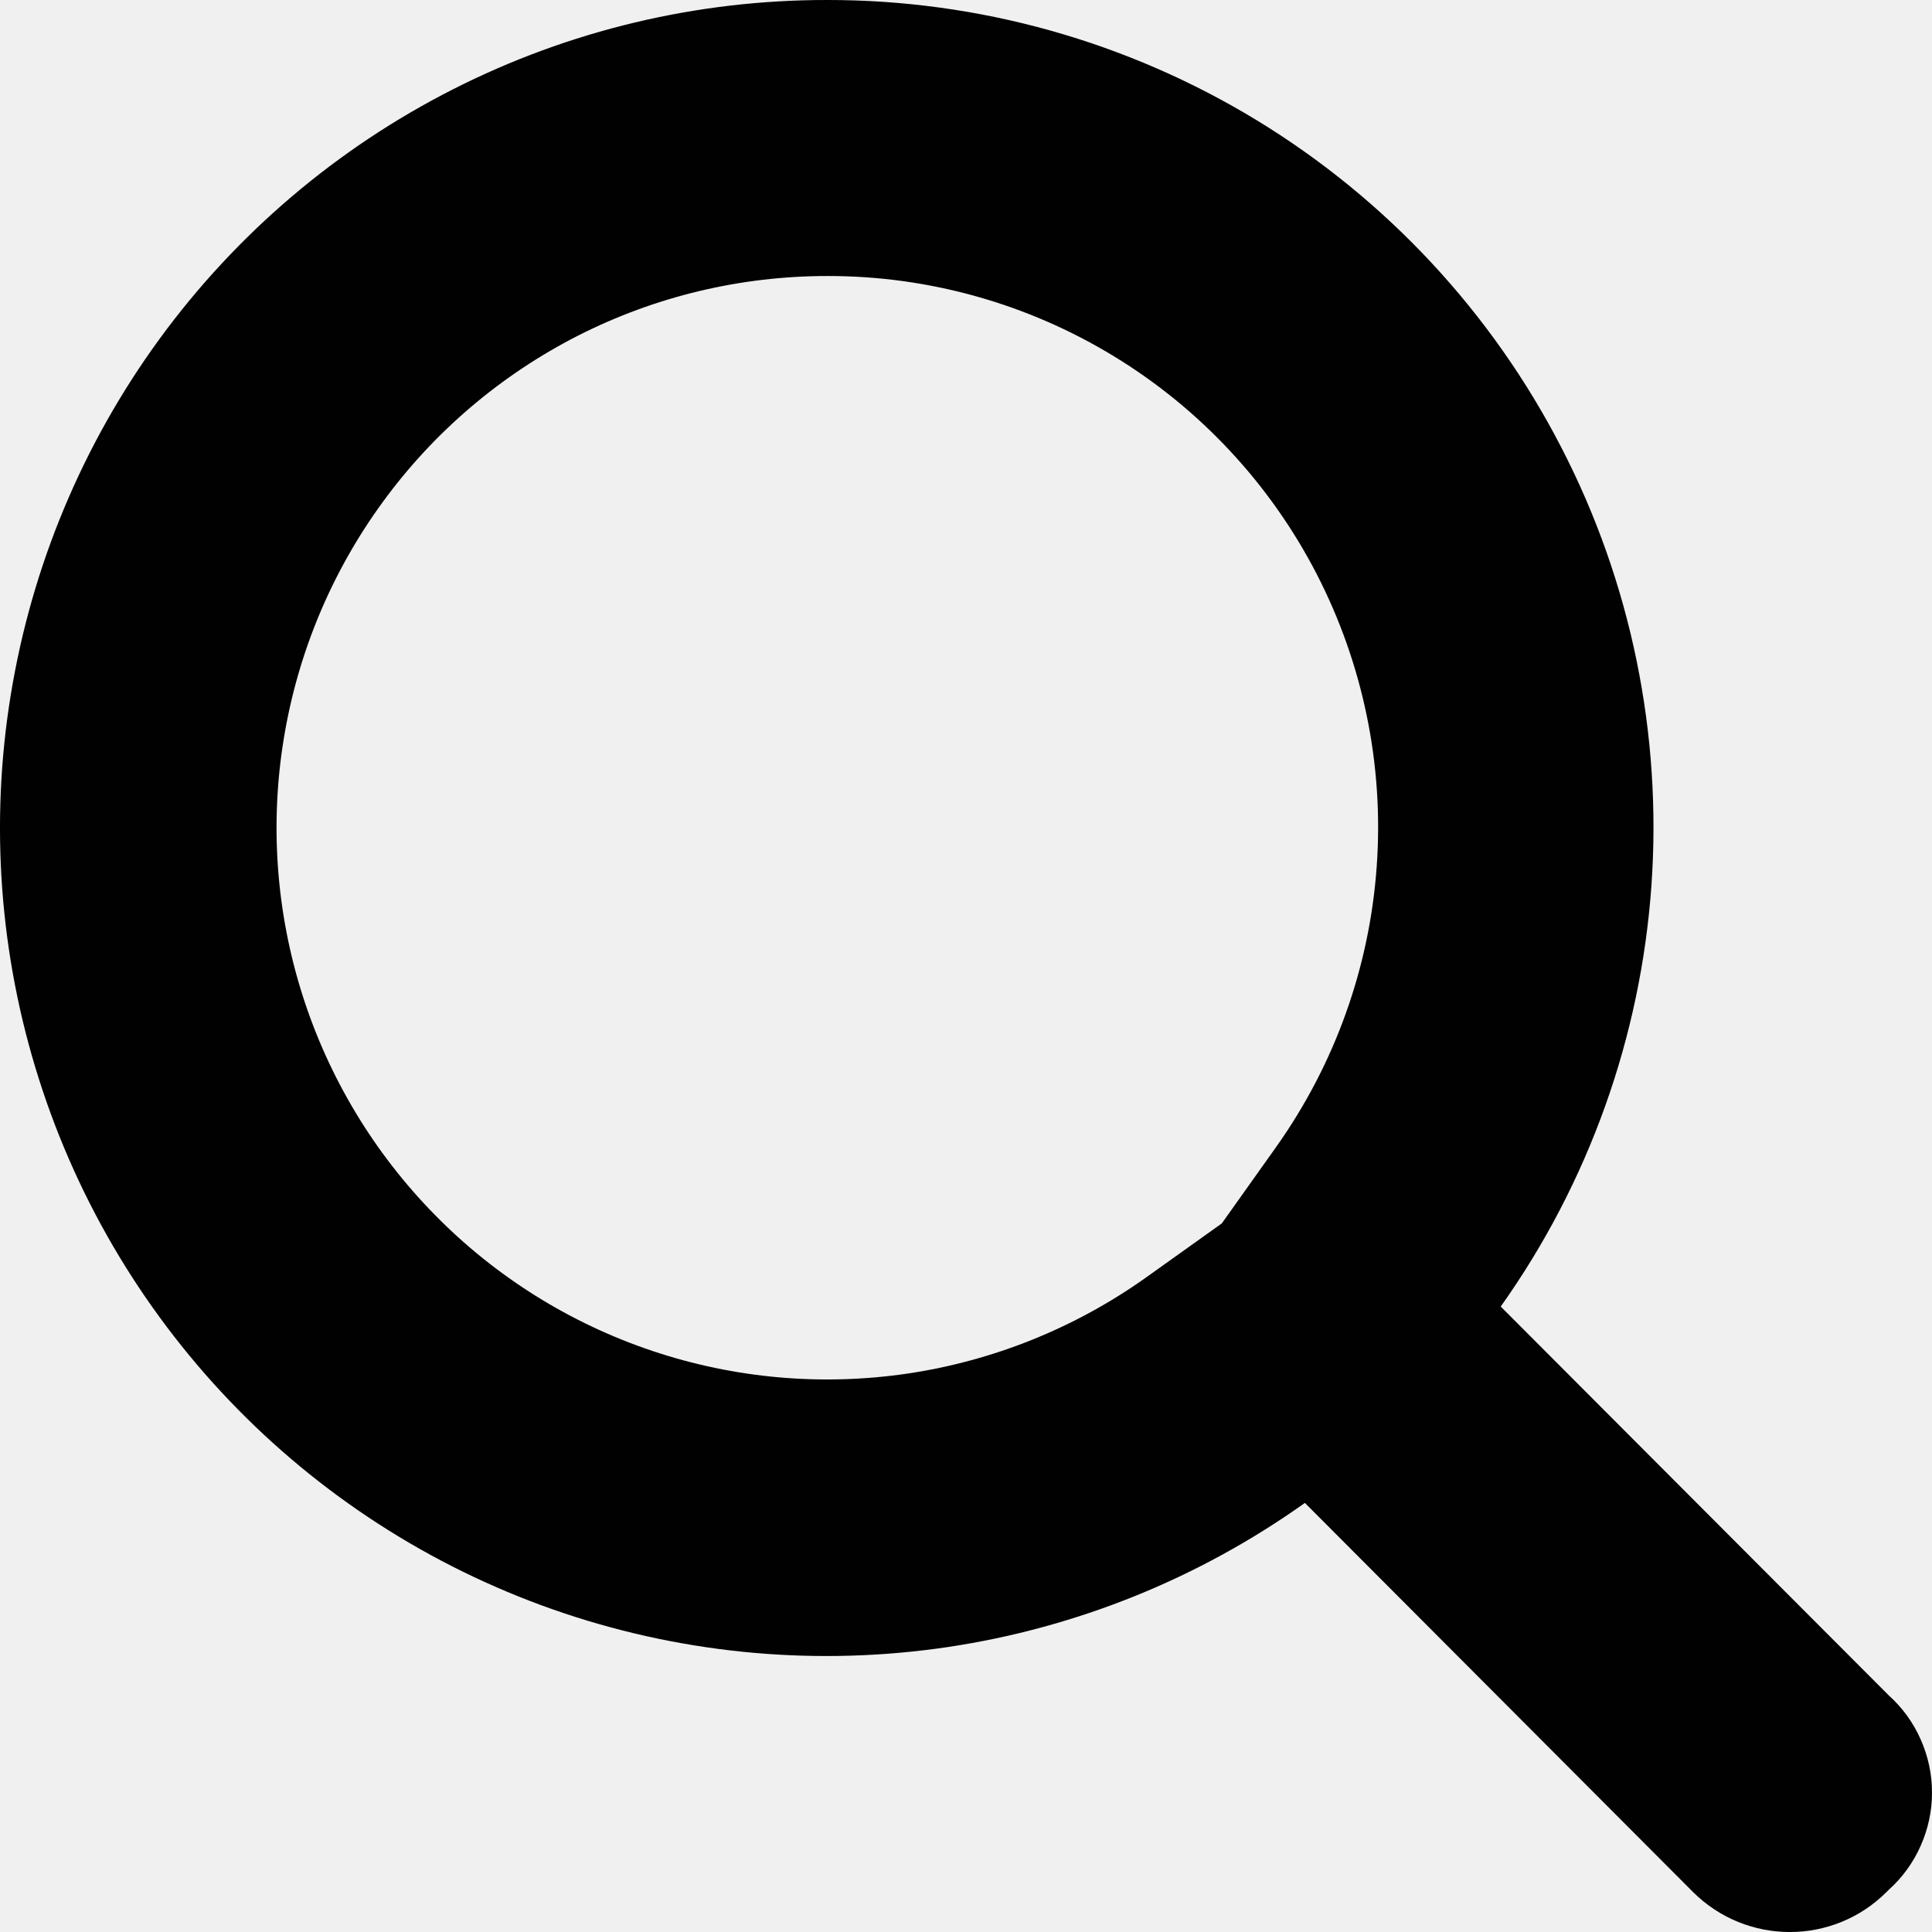
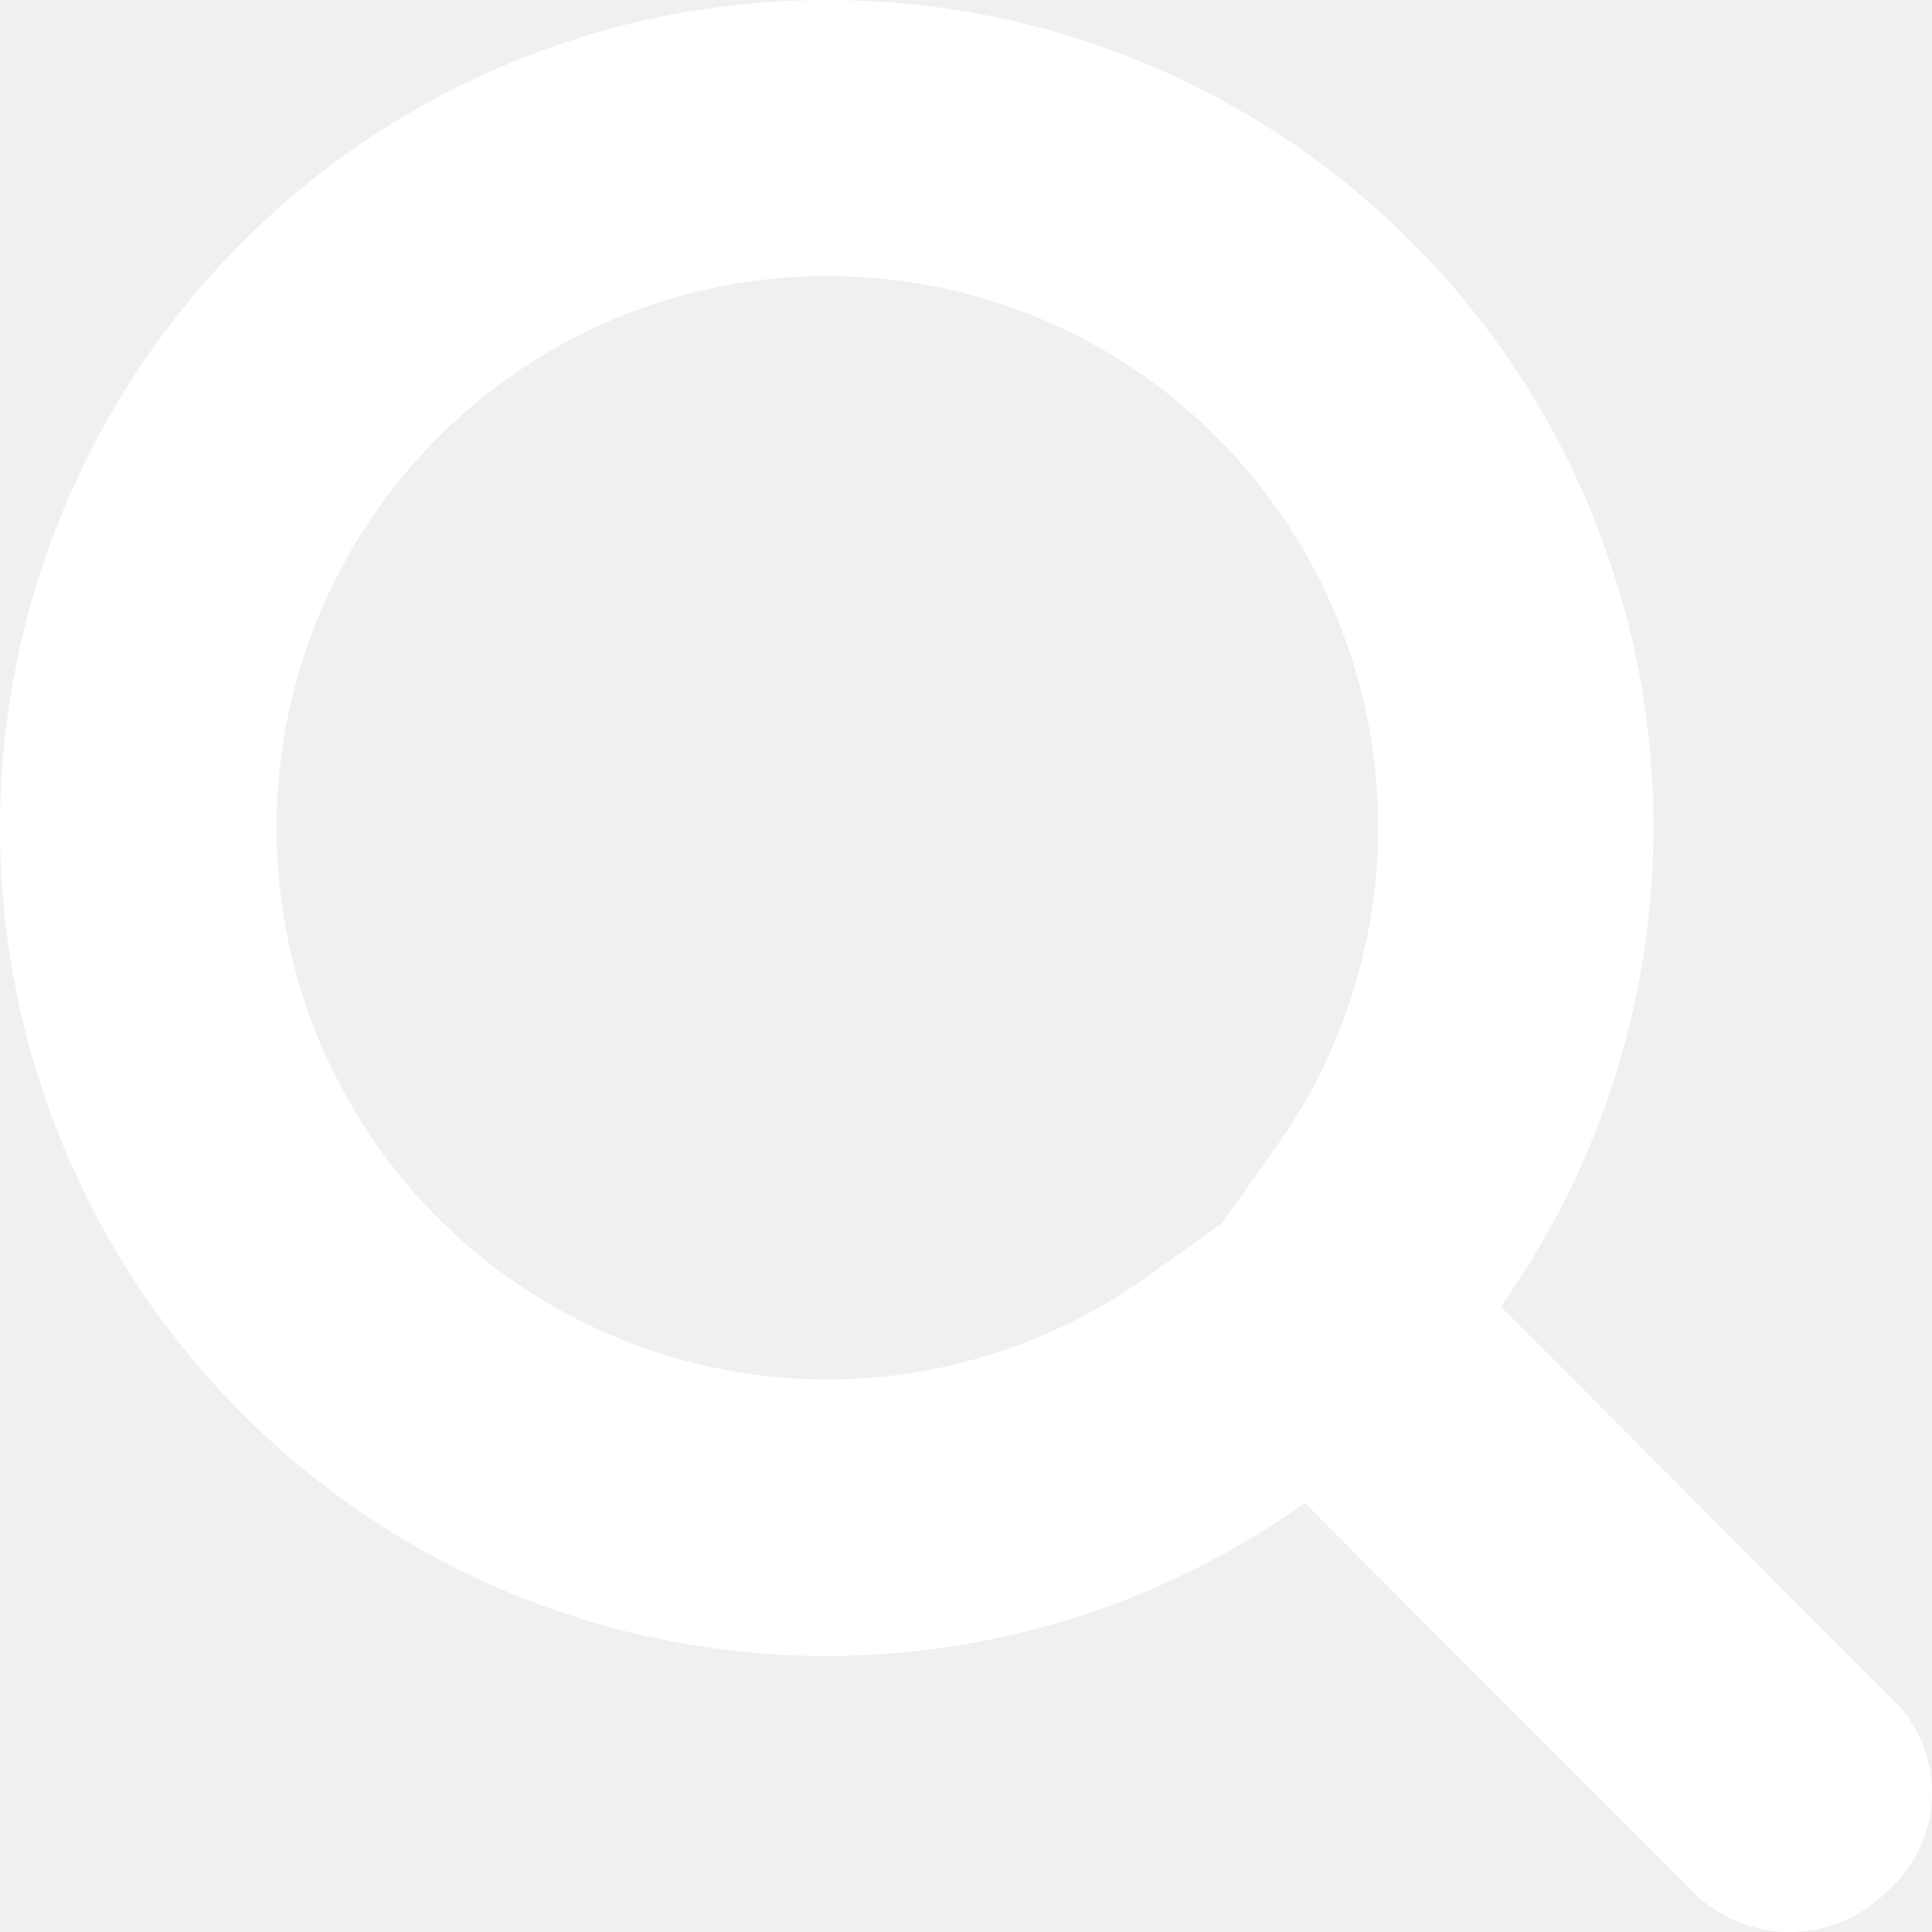
- <svg xmlns="http://www.w3.org/2000/svg" width="22" height="22" viewBox="0 0 22 22" fill="none">
-   <path d="M9.421 3.143C10.571 3.141 11.7 3.457 12.683 4.056C13.667 4.655 14.466 5.514 14.994 6.538C15.522 7.563 15.759 8.713 15.677 9.864C15.596 11.014 15.2 12.119 14.533 13.059L13.913 13.931L13.043 14.552C12.238 15.123 11.31 15.496 10.335 15.641C9.359 15.785 8.363 15.697 7.428 15.383C6.492 15.069 5.644 14.539 4.952 13.834C4.26 13.13 3.743 12.272 3.444 11.33C3.145 10.389 3.072 9.389 3.231 8.414C3.39 7.438 3.776 6.514 4.359 5.716C4.941 4.918 5.703 4.27 6.582 3.822C7.462 3.375 8.434 3.143 9.421 3.143ZM9.421 8.49779e-06C7.94 -0.002 6.479 0.346 5.158 1.017C3.836 1.688 2.692 2.661 1.817 3.859C0.942 5.057 0.362 6.445 0.123 7.91C-0.116 9.375 -0.006 10.875 0.444 12.29C0.893 13.704 1.669 14.992 2.709 16.049C3.749 17.106 5.023 17.902 6.428 18.372C7.833 18.842 9.329 18.973 10.794 18.755C12.259 18.536 13.651 17.974 14.859 17.114L19.276 21.542C19.887 22.153 20.876 22.153 21.485 21.542L21.508 21.519C21.663 21.38 21.787 21.209 21.871 21.018C21.956 20.828 22 20.621 22 20.413C22 20.204 21.956 19.997 21.871 19.807C21.787 19.616 21.663 19.445 21.508 19.306L17.089 14.878C18.09 13.469 18.683 11.81 18.805 10.085C18.927 8.359 18.573 6.633 17.78 5.097C16.988 3.56 15.789 2.271 14.315 1.372C12.84 0.473 11.147 -0.002 9.421 8.49779e-06Z" fill="#000100" />
+ <svg xmlns="http://www.w3.org/2000/svg" width="23" height="23" viewBox="0 0 23 23" fill="none">
+   <path d="M9.849 3.286C11.052 3.284 12.232 3.614 13.26 4.24C14.288 4.867 15.124 5.765 15.676 6.836C16.228 7.907 16.475 9.109 16.39 10.312C16.305 11.514 15.891 12.67 15.193 13.652L14.546 14.564L13.636 15.213C12.794 15.81 11.824 16.201 10.804 16.352C9.784 16.503 8.743 16.41 7.765 16.082C6.788 15.754 5.901 15.199 5.177 14.463C4.454 13.727 3.914 12.83 3.601 11.845C3.288 10.861 3.212 9.816 3.378 8.796C3.544 7.776 3.948 6.81 4.557 5.976C5.165 5.142 5.962 4.464 6.882 3.996C7.801 3.529 8.818 3.285 9.849 3.286ZM9.849 8.88405e-06C8.301 -0.002 6.774 0.362 5.392 1.063C4.011 1.764 2.814 2.782 1.899 4.035C0.985 5.287 0.378 6.738 0.128 8.269C-0.121 9.801 -0.006 11.37 0.464 12.848C0.934 14.327 1.745 15.673 2.832 16.778C3.92 17.883 5.252 18.715 6.72 19.207C8.189 19.698 9.753 19.835 11.284 19.607C12.816 19.378 14.272 18.791 15.534 17.892L20.153 22.521C20.79 23.16 21.825 23.16 22.462 22.521L22.485 22.497C22.647 22.352 22.777 22.173 22.866 21.974C22.954 21.774 23 21.559 23 21.34C23 21.122 22.954 20.907 22.866 20.707C22.777 20.508 22.647 20.329 22.485 20.183L17.866 15.555C18.912 14.081 19.532 12.347 19.66 10.543C19.788 8.739 19.417 6.935 18.589 5.328C17.761 3.721 16.507 2.374 14.965 1.434C13.424 0.494 11.653 -0.002 9.849 8.88405e-06Z" fill="white" />
</svg>
